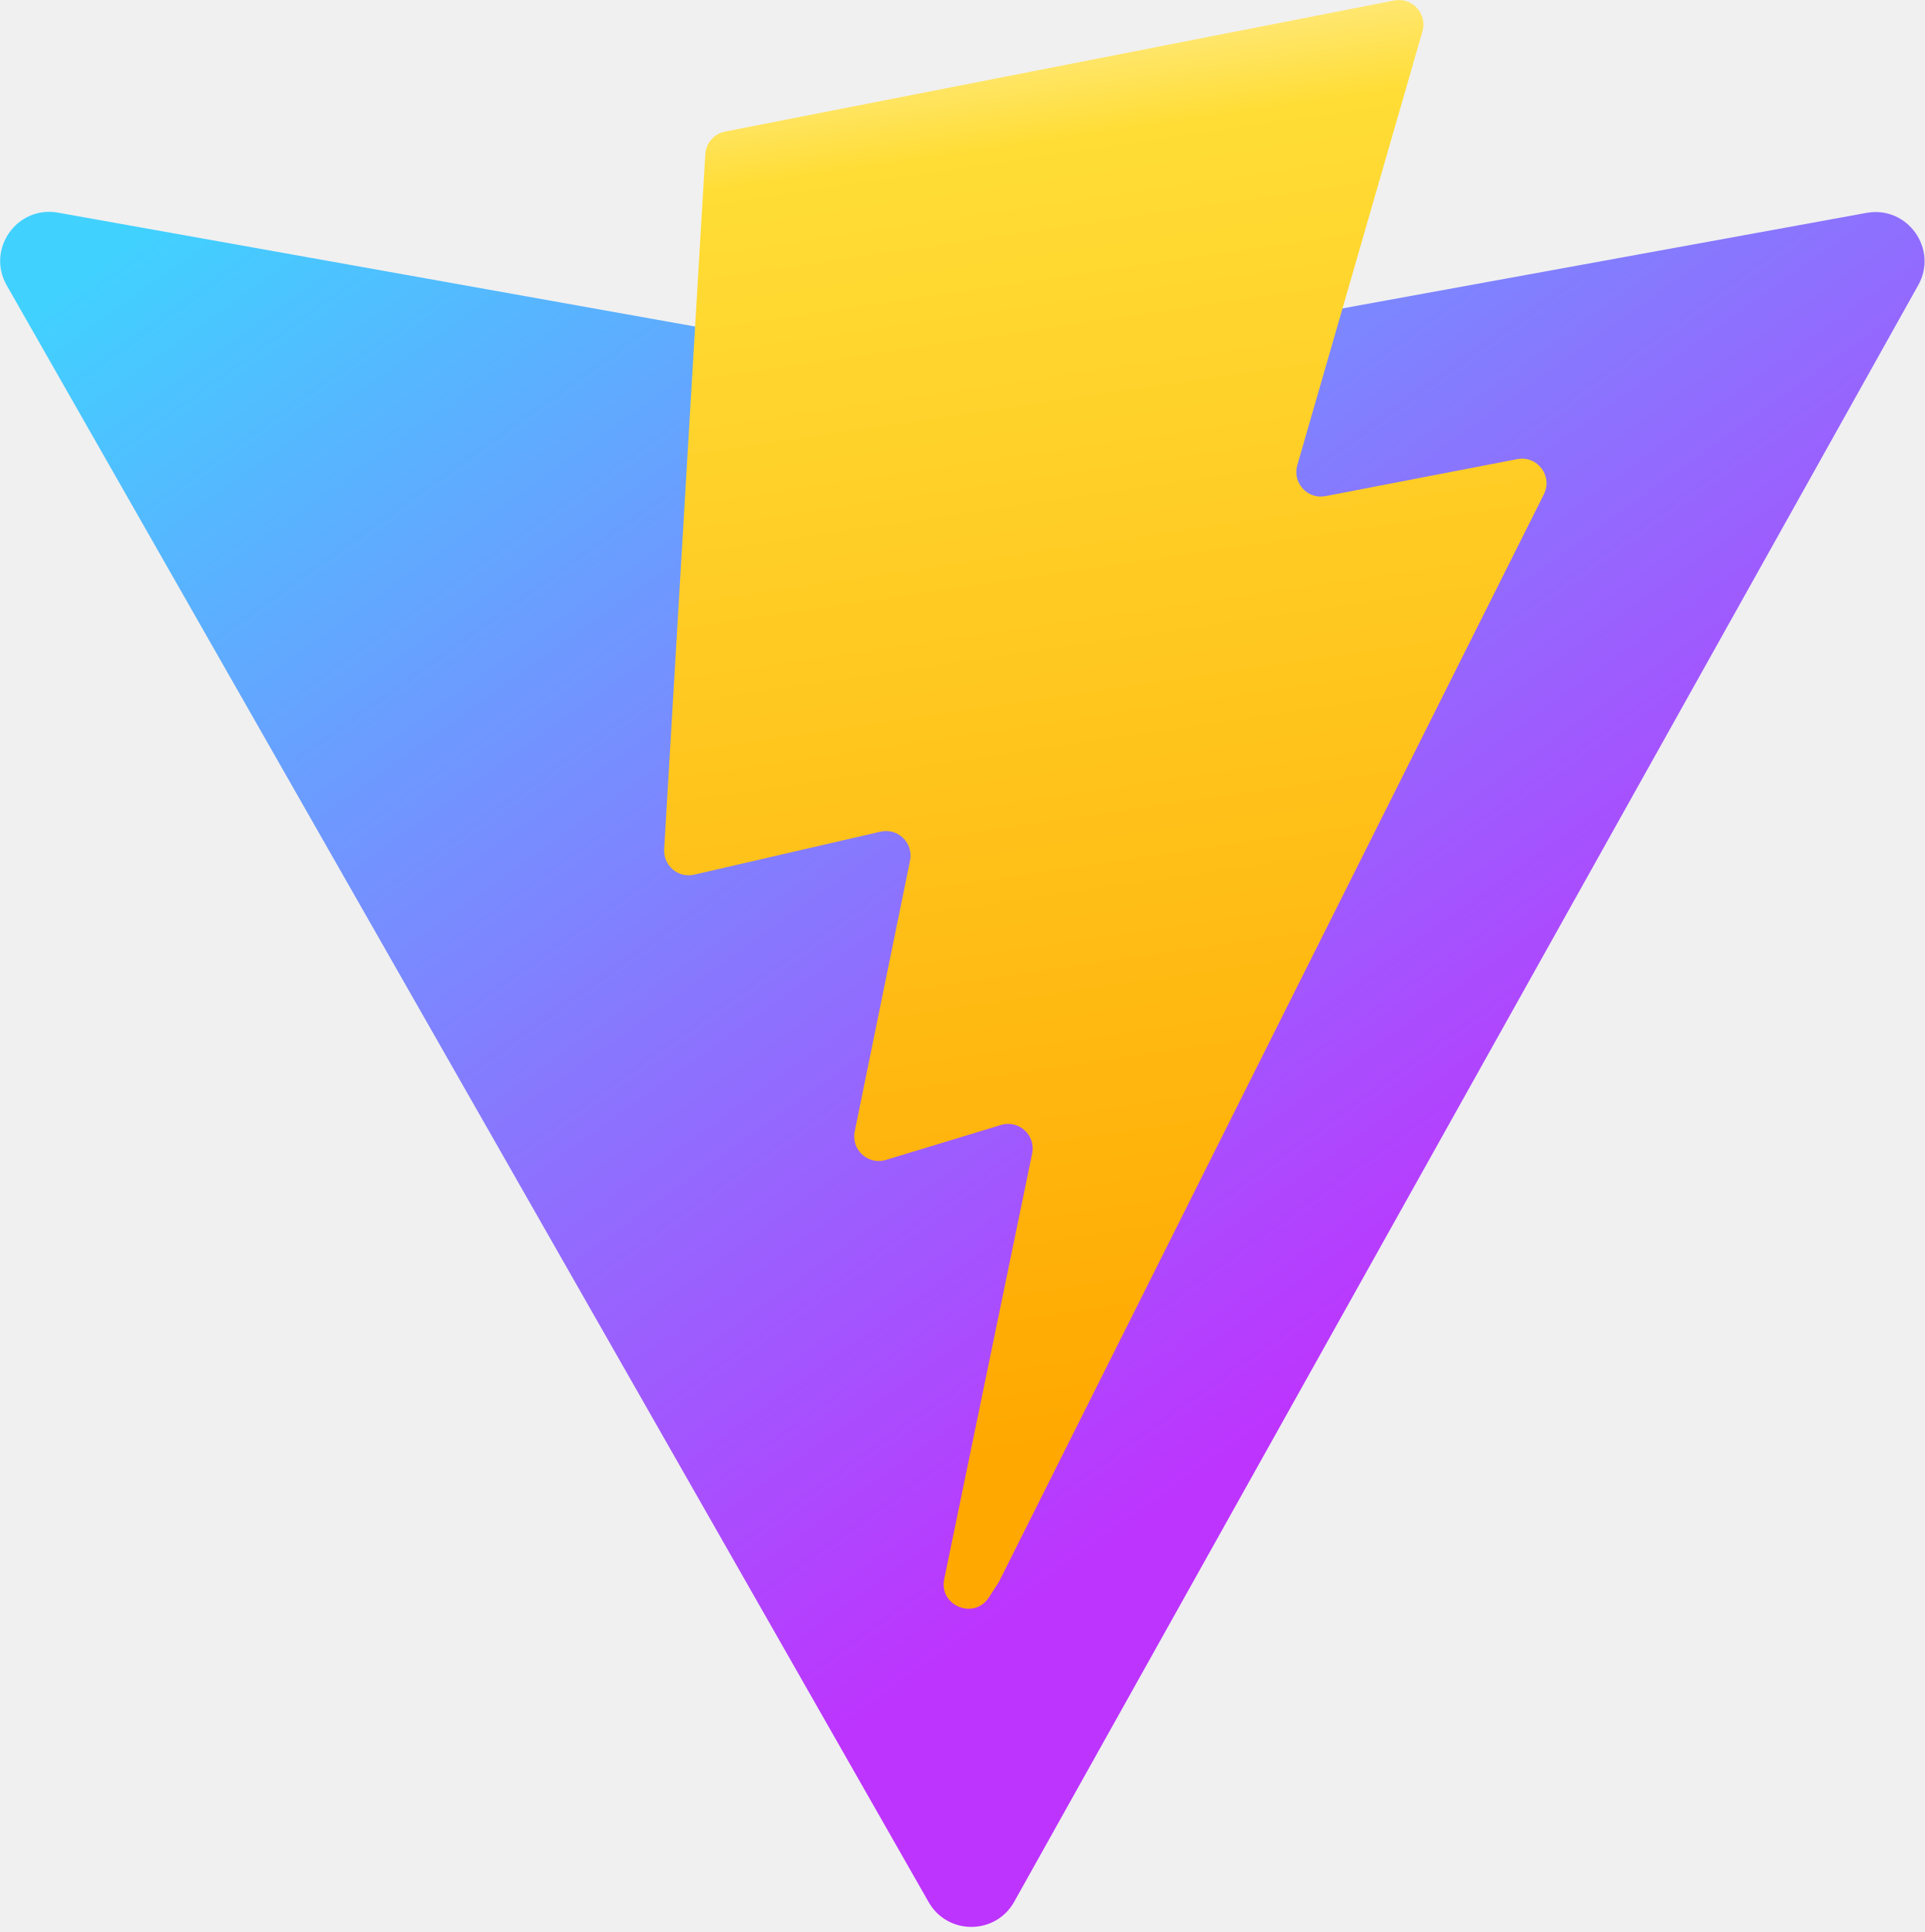
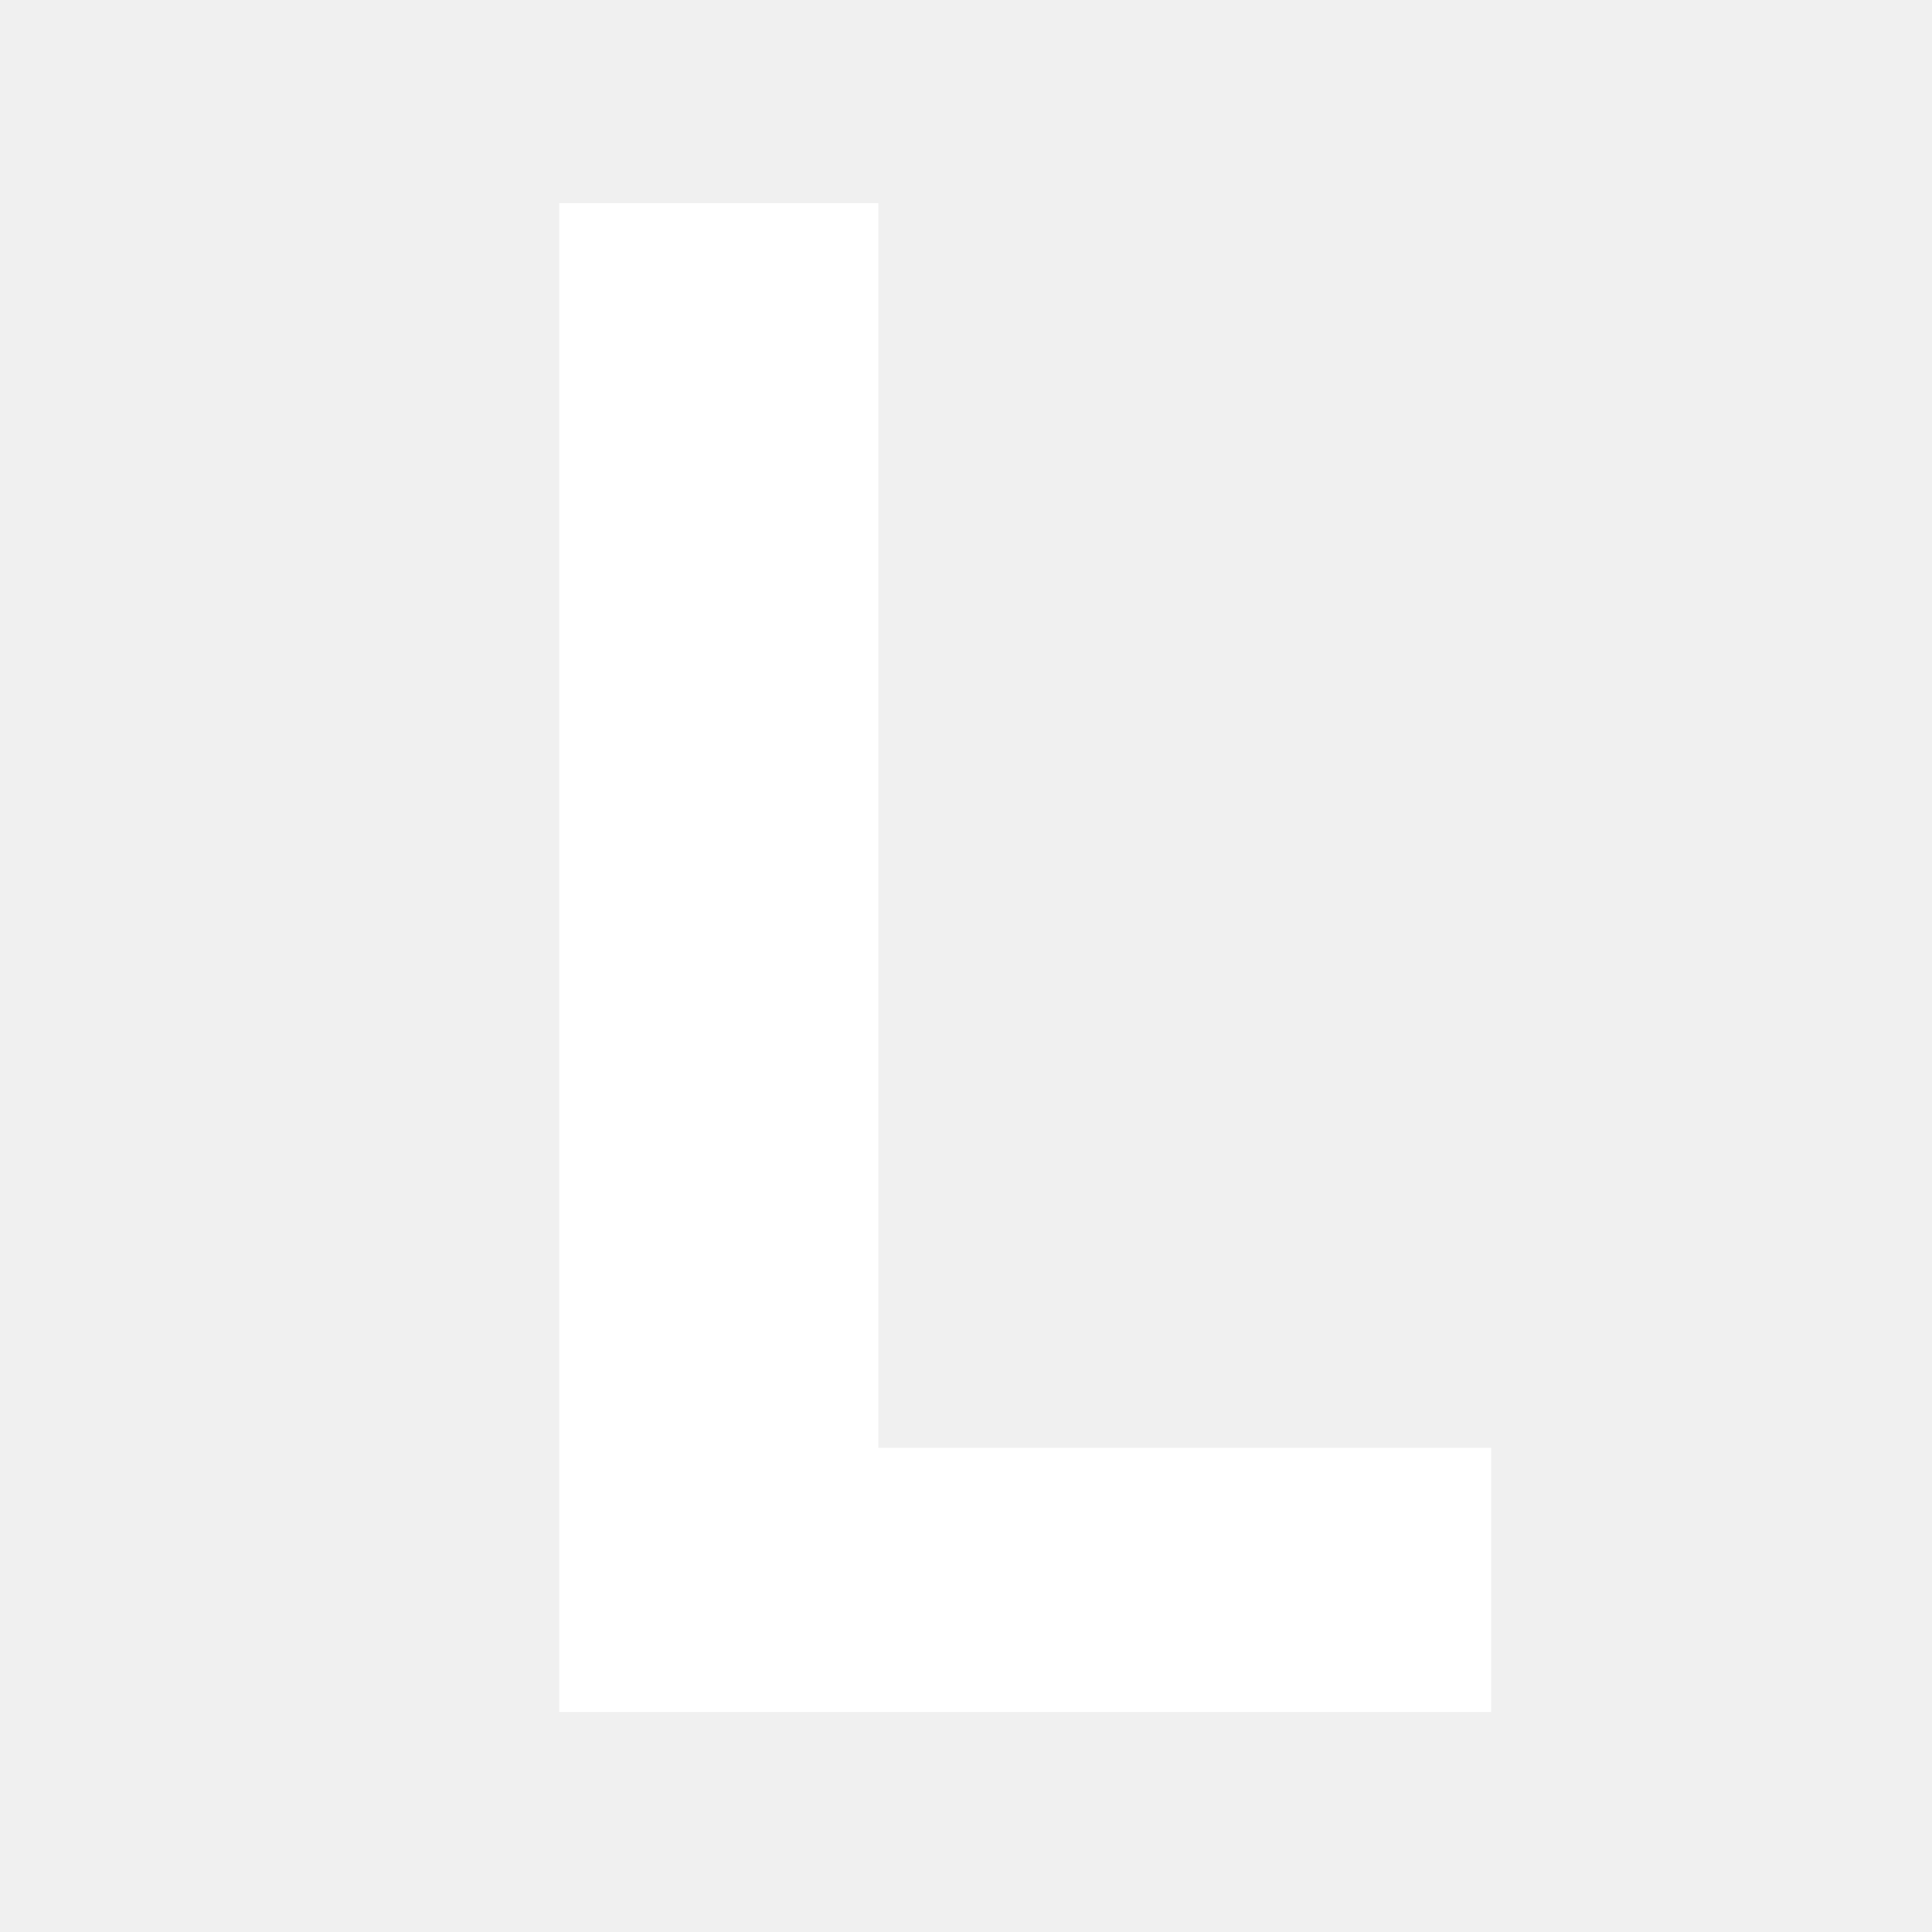
- <svg xmlns="http://www.w3.org/2000/svg" aria-hidden="true" role="img" class="iconify iconify--logos" width="31.88" height="32" preserveAspectRatio="xMidYMid meet" viewBox="0 0 256 257">
-   <defs>
-     <linearGradient id="IconifyId1813088fe1fbc01fb466" x1="-.828%" x2="57.636%" y1="7.652%" y2="78.411%">
-       <stop offset="0%" stop-color="#41D1FF" />
-       <stop offset="100%" stop-color="#BD34FE" />
-     </linearGradient>
-     <linearGradient id="IconifyId1813088fe1fbc01fb467" x1="43.376%" x2="50.316%" y1="2.242%" y2="89.03%">
-       <stop offset="0%" stop-color="#FFEA83" />
-       <stop offset="8.333%" stop-color="#FFDD35" />
-       <stop offset="100%" stop-color="#FFA800" />
-     </linearGradient>
-   </defs>
-   <path fill="url(#IconifyId1813088fe1fbc01fb466)" d="M255.153 37.938L134.897 252.976c-2.483 4.44-8.862 4.466-11.382.048L.875 37.958c-2.746-4.814 1.371-10.646 6.827-9.67l120.385 21.517a6.537 6.537 0 0 0 2.322-.004l117.867-21.483c5.438-.991 9.574 4.796 6.877 9.62Z" />
-   <path fill="url(#IconifyId1813088fe1fbc01fb467)" d="M185.432.063L96.44 17.501a3.268 3.268 0 0 0-2.634 3.014l-5.474 92.456a3.268 3.268 0 0 0 3.997 3.378l24.777-5.718c2.318-.535 4.413 1.507 3.936 3.838l-7.361 36.047c-.495 2.426 1.782 4.5 4.151 3.78l15.304-4.649c2.372-.72 4.652 1.36 4.15 3.788l-11.698 56.621c-.732 3.542 3.979 5.473 5.943 2.437l1.313-2.028l72.516-144.72c1.215-2.423-.88-5.186-3.54-4.672l-25.505 4.922c-2.396.462-4.435-1.77-3.759-4.114l16.646-57.705c.677-2.35-1.37-4.583-3.769-4.113Z" />
+ <svg xmlns="http://www.w3.org/2000/svg" width="256" height="256" viewBox="0 0 256 256">
+   <rect width="256" height="256" fill="none" />
+   <text x="50%" y="50%" font-size="280" font-family="Poppins, sans-serif" font-weight="bold" fill="white" dominant-baseline="middle" text-anchor="middle">
+     L
+   </text>
</svg>
